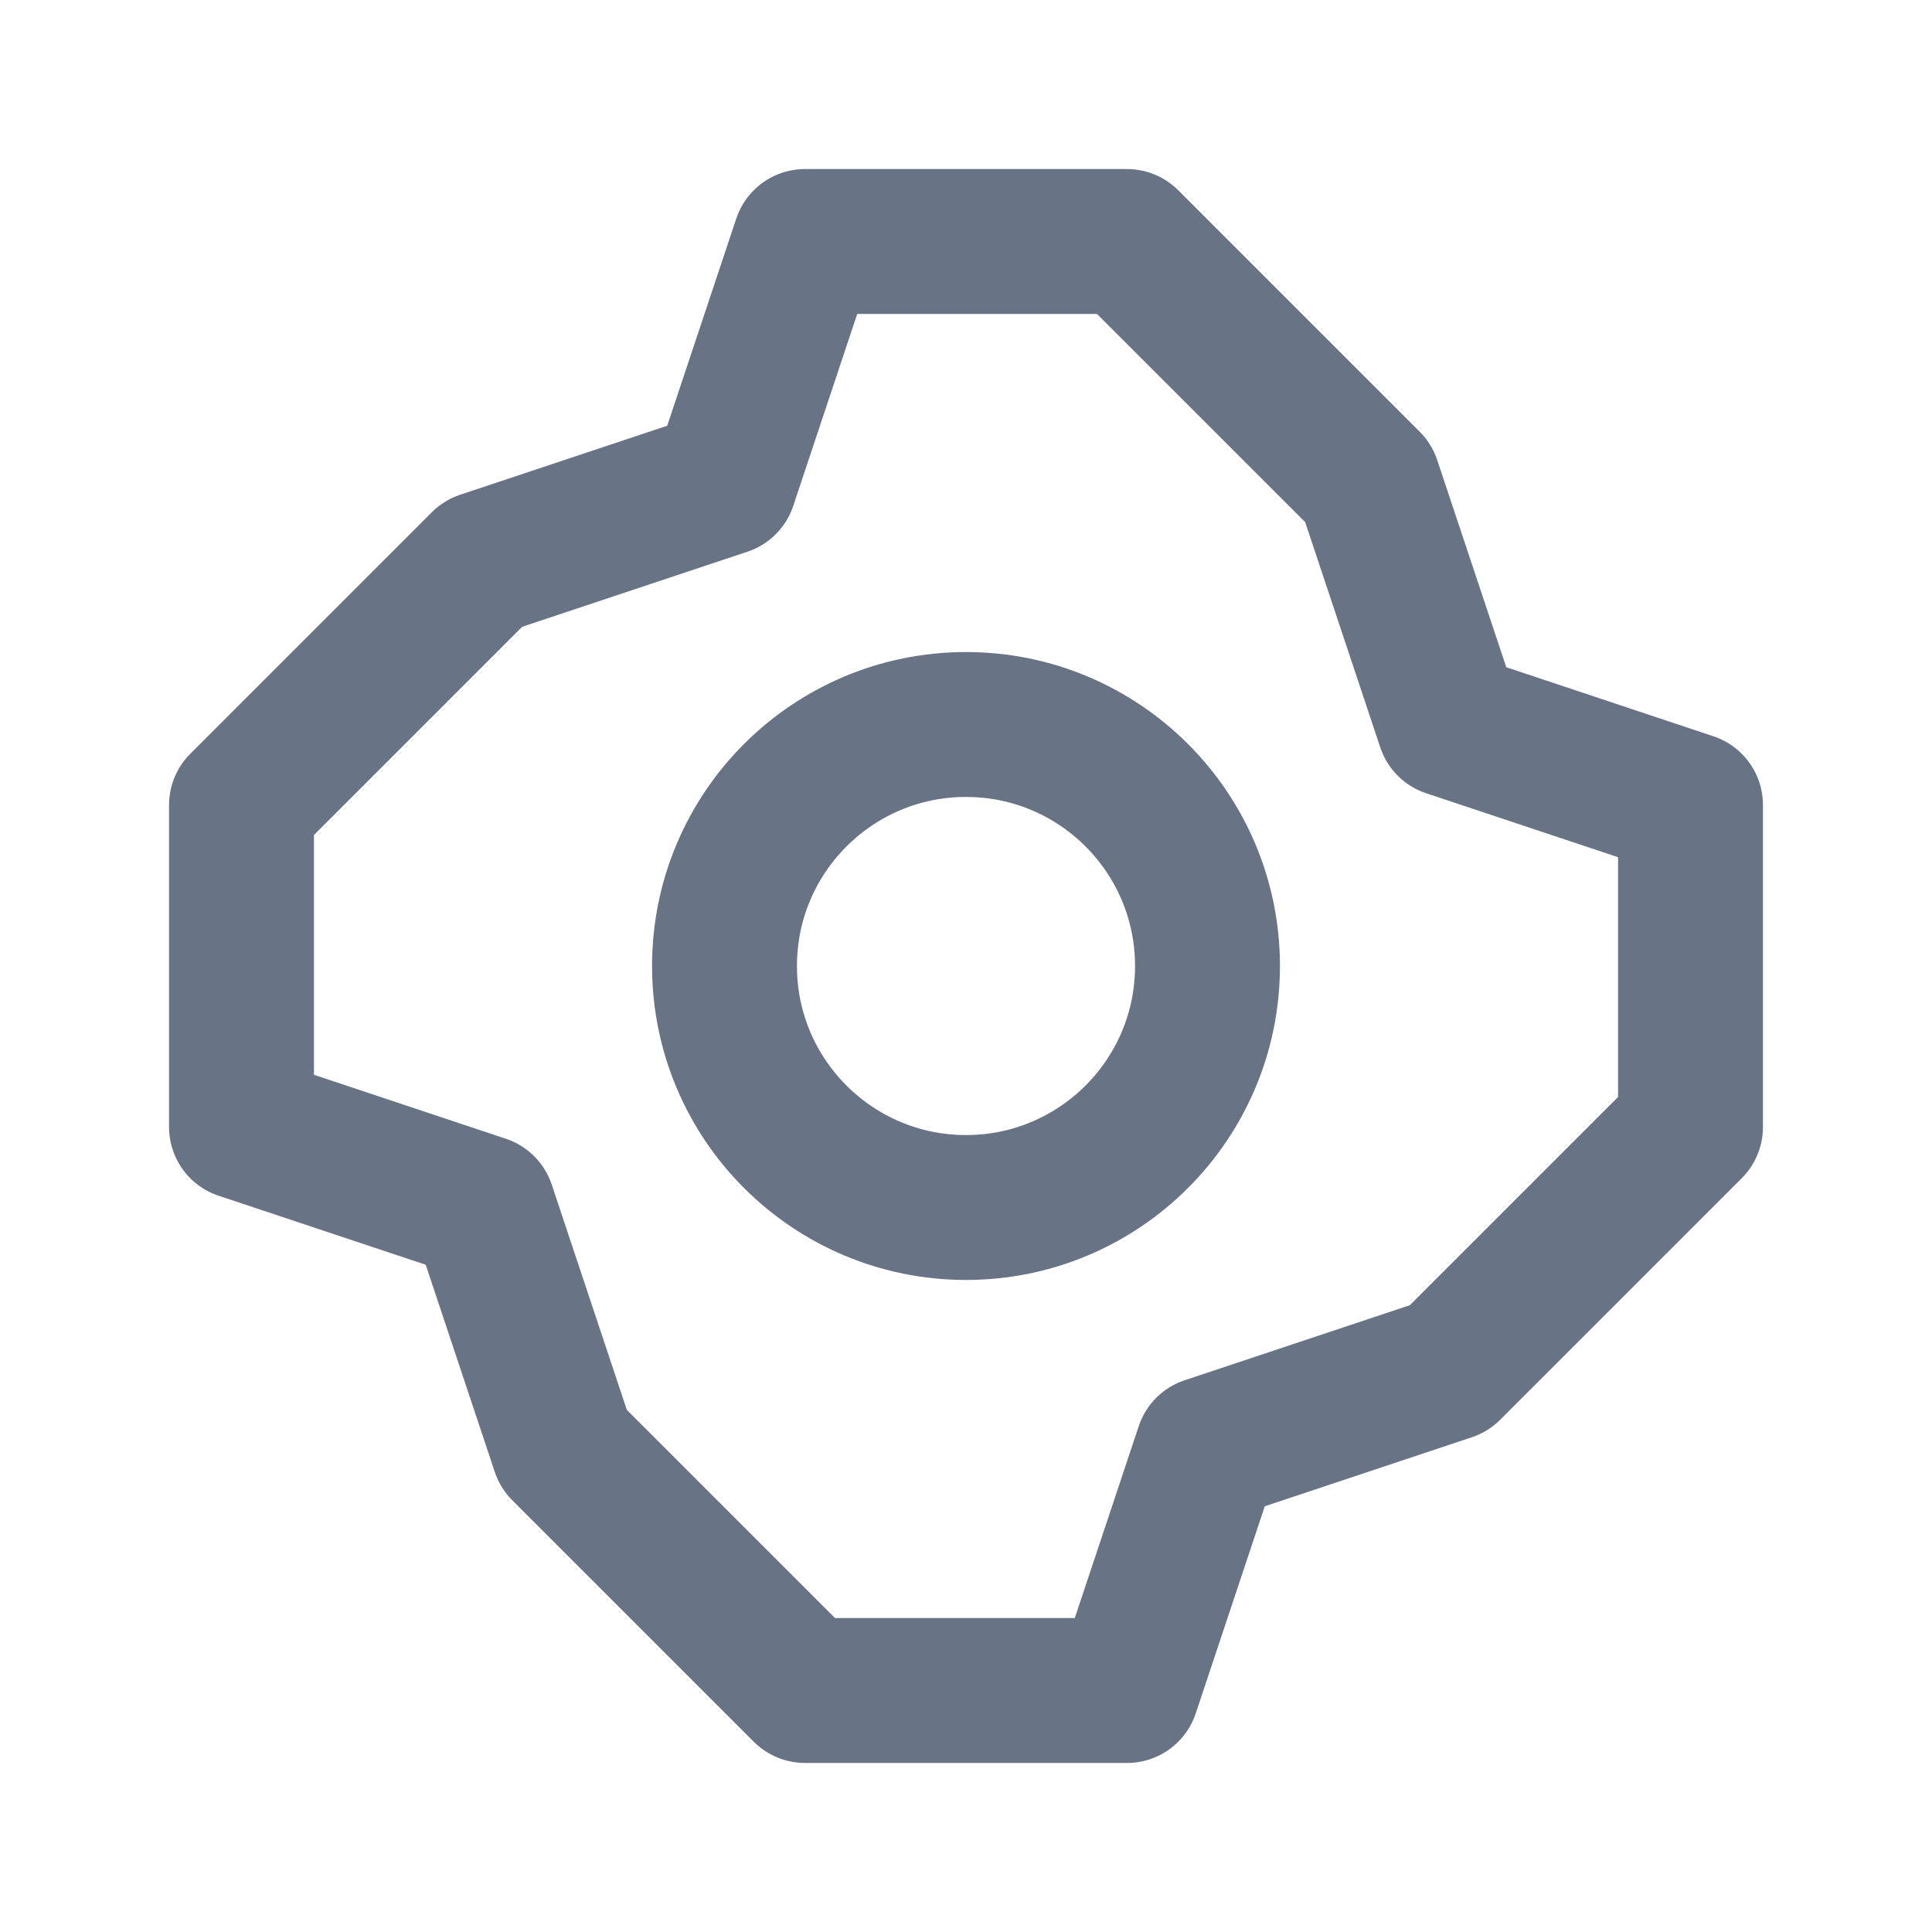
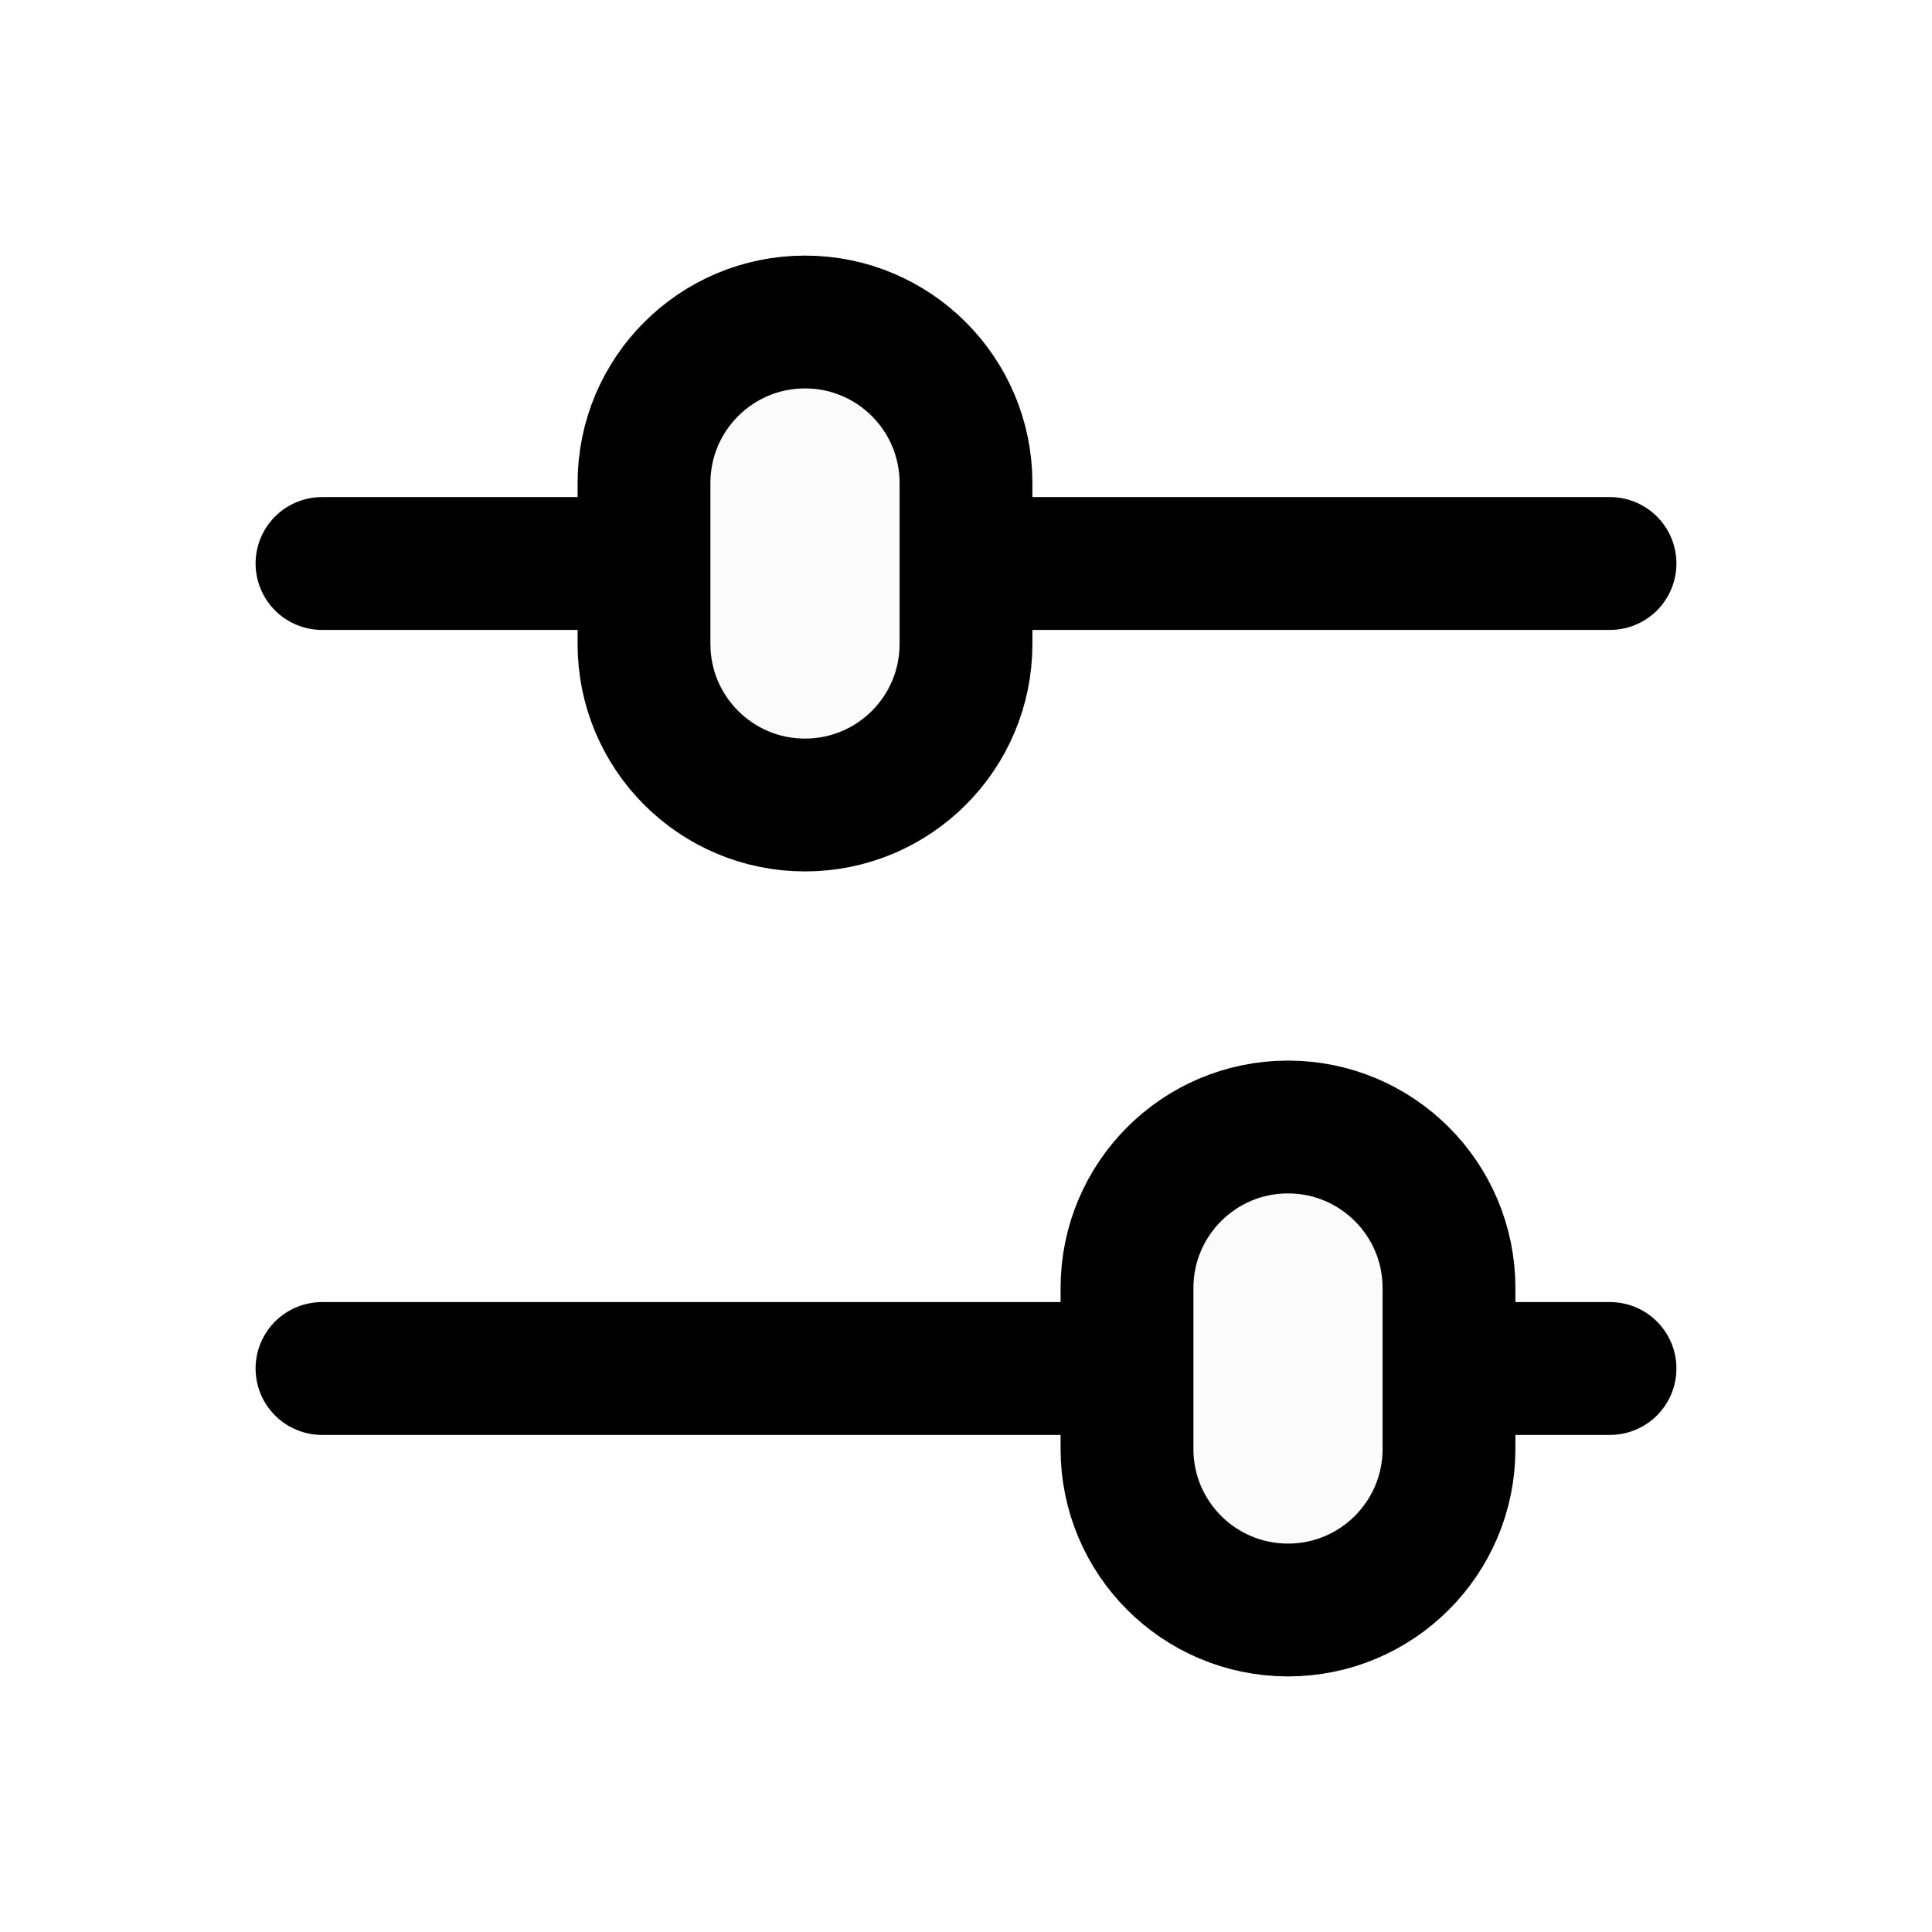
- <svg xmlns="http://www.w3.org/2000/svg" viewBox="0 0 24 24" fill="none" stroke="#697386" stroke-width="1.8" stroke-linecap="round" stroke-linejoin="round">
-   <path d="m10 3-1 3-3 1-3 3v4l3 1 1 3 3 3h4l1-3 3-1 3-3v-4l-3-1-1-3-3-3z" />
-   <circle cx="12" cy="12" r="3" />
+ <svg xmlns="http://www.w3.org/2000/svg" viewBox="0 0 24 24" fill="none" stroke="currentColor" stroke-width="1.65" stroke-linecap="round" stroke-linejoin="round">
+   <path d="M4 7h16M4 17h16" />
+   <rect x="8" y="4" width="4" height="6" rx="2" fill="#fbfbfb" />
+   <rect x="14" y="14" width="4" height="6" rx="2" fill="#fbfbfb" />
</svg>
